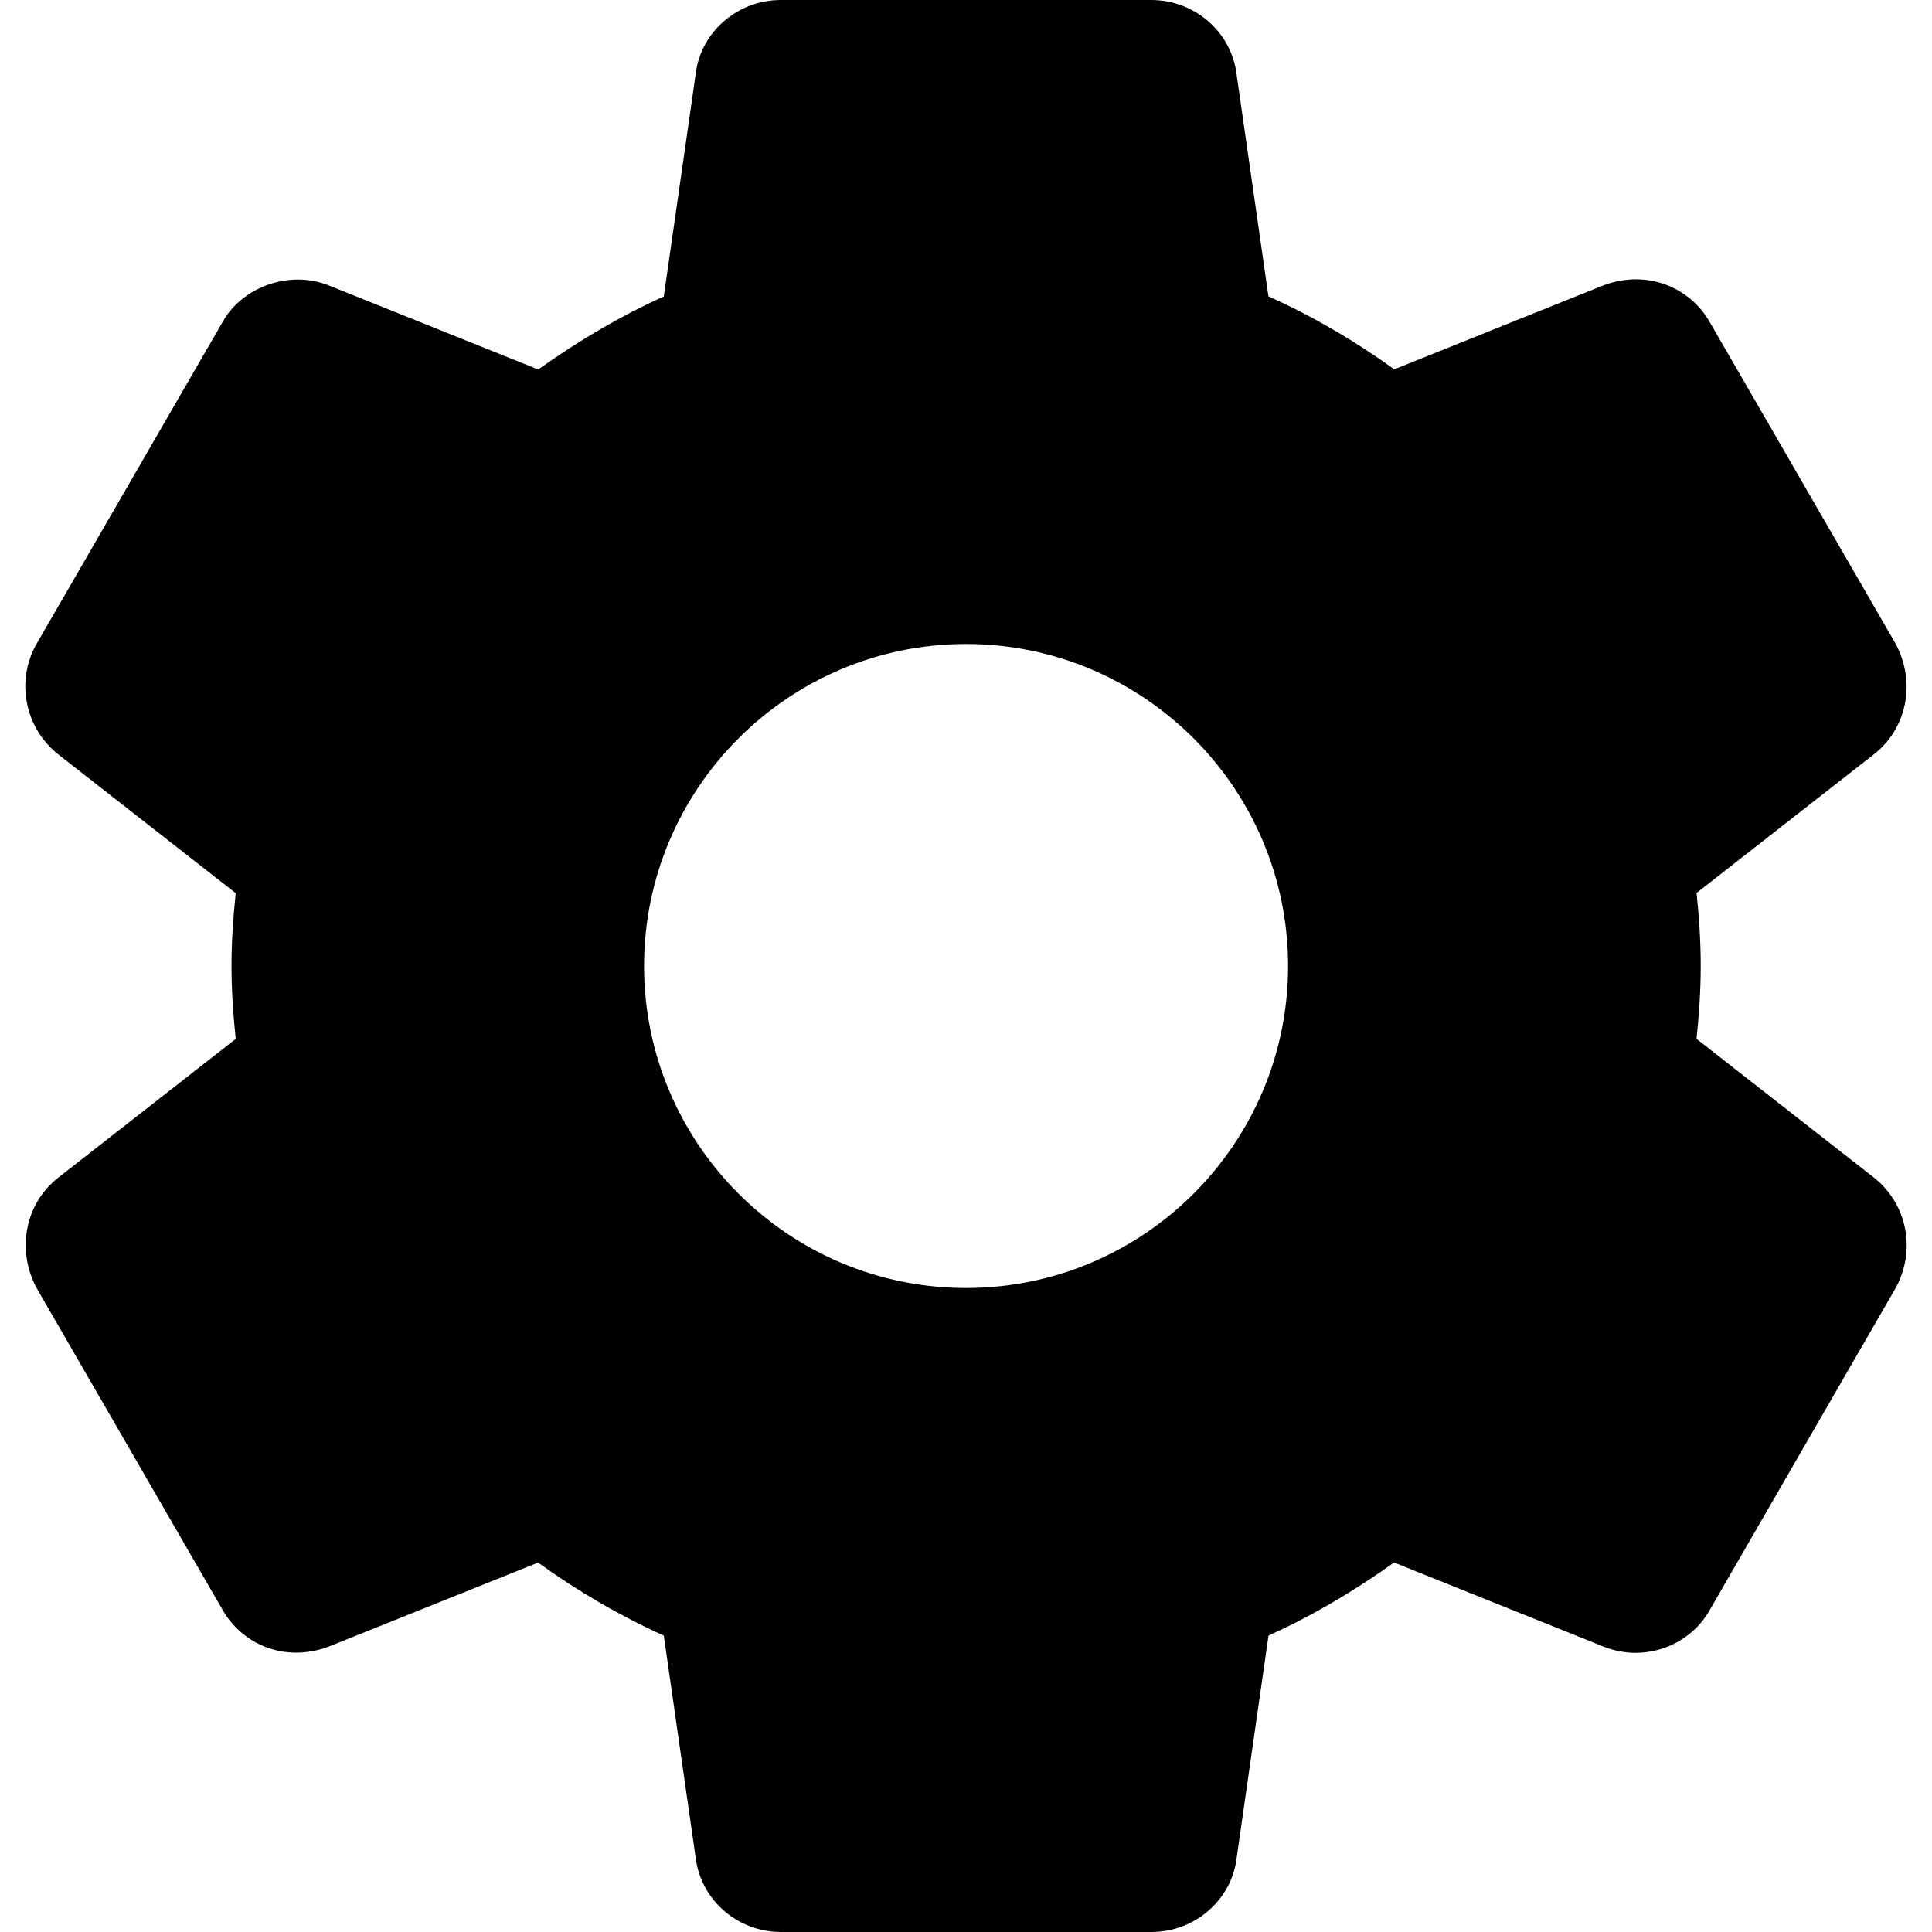
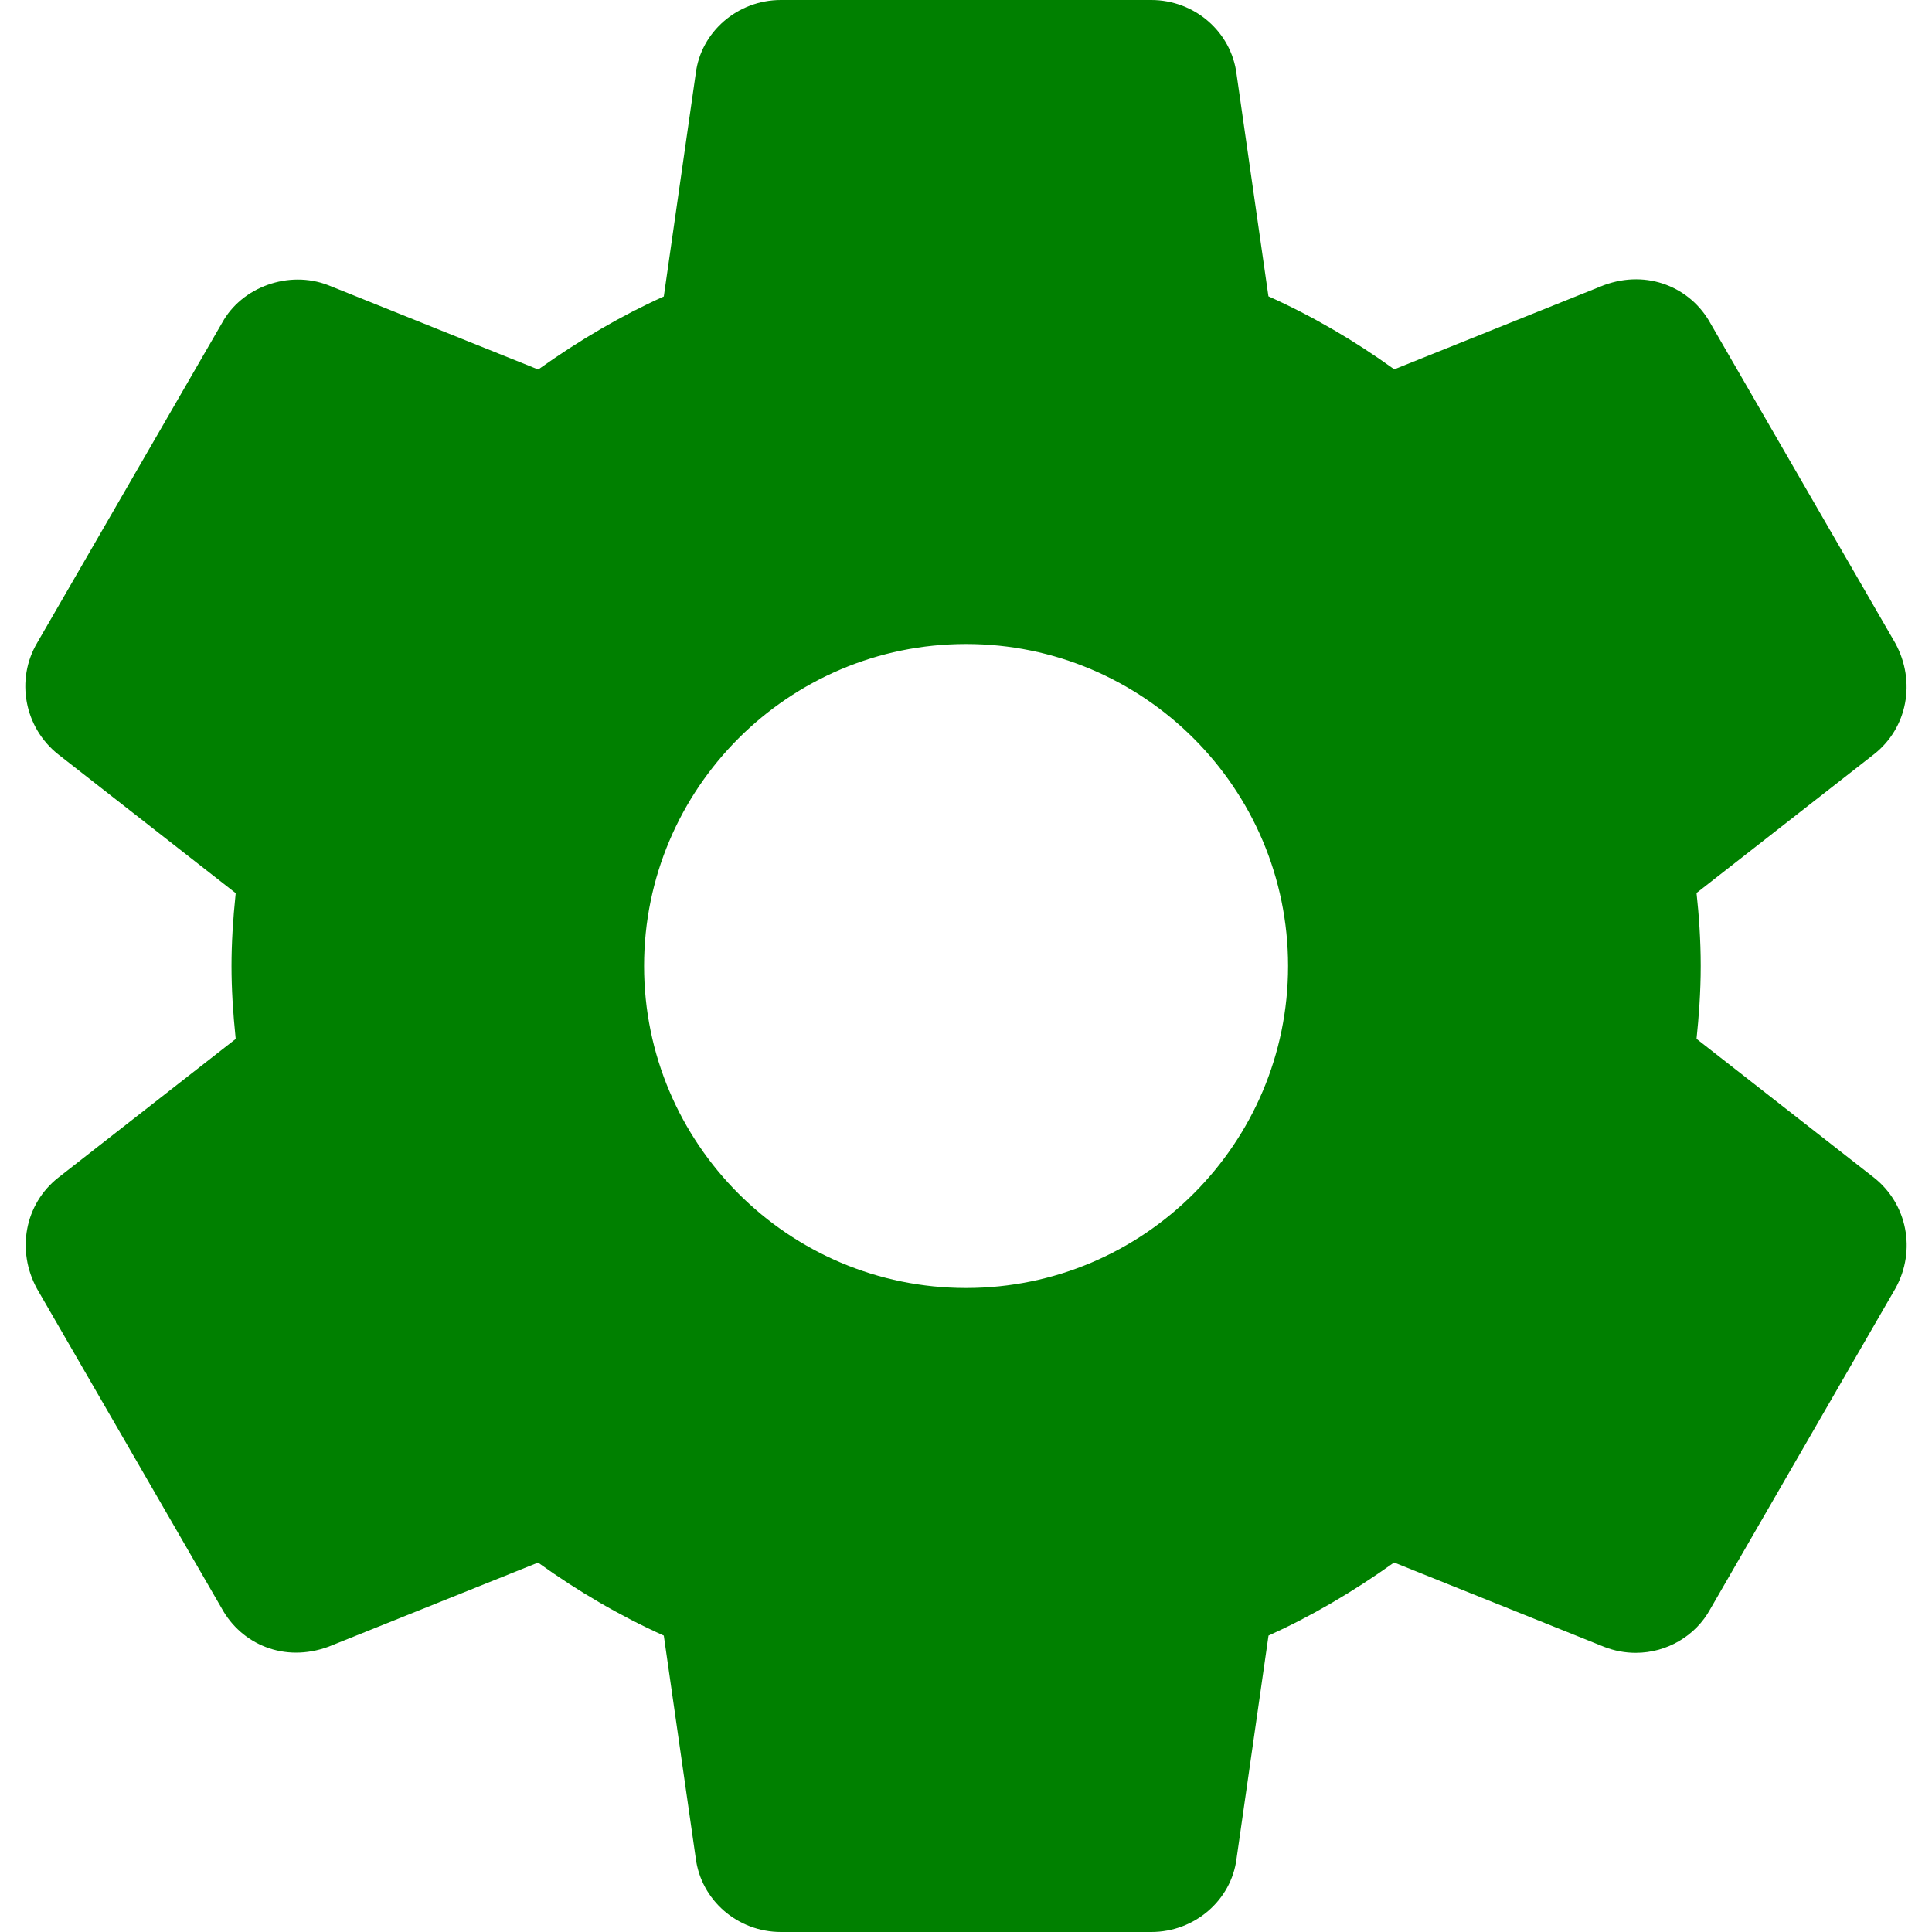
<svg xmlns="http://www.w3.org/2000/svg" version="1.1" id="Layer_1" x="0px" y="0px" viewBox="0 0 512 512" style="enable-background:new 0 0 512 512;" xml:space="preserve">
  <g>
    <g>
-       <path d="M496.659,312.107l-47.061-36.8c0.597-5.675,1.109-12.309,1.109-19.328c0-7.019-0.491-13.653-1.109-19.328l47.104-36.821    c8.747-6.912,11.136-19.179,5.568-29.397L453.331,85.76c-5.227-9.557-16.683-14.464-28.309-10.176l-55.531,22.293    c-10.645-7.68-21.803-14.165-33.344-19.349l-8.448-58.901C326.312,8.448,316.584,0,305.086,0h-98.133    c-11.499,0-21.205,8.448-22.571,19.456l-8.469,59.115c-11.179,5.035-22.165,11.435-33.28,19.349l-55.68-22.357    C76.52,71.531,64.04,76.053,58.856,85.568L9.854,170.347c-5.781,9.771-3.392,22.464,5.547,29.547l47.061,36.8    c-0.747,7.189-1.109,13.44-1.109,19.307s0.363,12.117,1.109,19.328l-47.104,36.821c-8.747,6.933-11.115,19.2-5.547,29.397    l48.939,84.672c5.227,9.536,16.576,14.485,28.309,10.176l55.531-22.293c10.624,7.659,21.781,14.144,33.323,19.349l8.448,58.88    C185.747,503.552,195.454,512,206.974,512h98.133c11.499,0,21.227-8.448,22.592-19.456l8.469-59.093    c11.179-5.056,22.144-11.435,33.28-19.371l55.68,22.357c2.688,1.045,5.483,1.579,8.363,1.579c8.277,0,15.893-4.523,19.733-11.563    l49.152-85.12C507.838,331.349,505.448,319.083,496.659,312.107z M256.019,341.333c-47.061,0-85.333-38.272-85.333-85.333    s38.272-85.333,85.333-85.333s85.333,38.272,85.333,85.333S303.08,341.333,256.019,341.333z" />
+       <path fill="green" d="M496.659,312.107l-47.061-36.8c0.597-5.675,1.109-12.309,1.109-19.328c0-7.019-0.491-13.653-1.109-19.328l47.104-36.821    c8.747-6.912,11.136-19.179,5.568-29.397L453.331,85.76c-5.227-9.557-16.683-14.464-28.309-10.176l-55.531,22.293    c-10.645-7.68-21.803-14.165-33.344-19.349l-8.448-58.901C326.312,8.448,316.584,0,305.086,0h-98.133    c-11.499,0-21.205,8.448-22.571,19.456l-8.469,59.115c-11.179,5.035-22.165,11.435-33.28,19.349l-55.68-22.357    C76.52,71.531,64.04,76.053,58.856,85.568L9.854,170.347c-5.781,9.771-3.392,22.464,5.547,29.547l47.061,36.8    c-0.747,7.189-1.109,13.44-1.109,19.307s0.363,12.117,1.109,19.328l-47.104,36.821c-8.747,6.933-11.115,19.2-5.547,29.397    l48.939,84.672c5.227,9.536,16.576,14.485,28.309,10.176l55.531-22.293c10.624,7.659,21.781,14.144,33.323,19.349l8.448,58.88    C185.747,503.552,195.454,512,206.974,512h98.133c11.499,0,21.227-8.448,22.592-19.456l8.469-59.093    c11.179-5.056,22.144-11.435,33.28-19.371l55.68,22.357c2.688,1.045,5.483,1.579,8.363,1.579c8.277,0,15.893-4.523,19.733-11.563    l49.152-85.12C507.838,331.349,505.448,319.083,496.659,312.107z M256.019,341.333c-47.061,0-85.333-38.272-85.333-85.333    s38.272-85.333,85.333-85.333s85.333,38.272,85.333,85.333S303.08,341.333,256.019,341.333z" />
    </g>
  </g>
-   <g>
- </g>
-   <g>
- </g>
-   <g>
- </g>
-   <g>
- </g>
-   <g>
- </g>
-   <g>
- </g>
-   <g>
- </g>
-   <g>
- </g>
-   <g>
- </g>
-   <g>
- </g>
-   <g>
- </g>
-   <g>
- </g>
-   <g>
- </g>
-   <g>
- </g>
-   <g>
- </g>
</svg>
